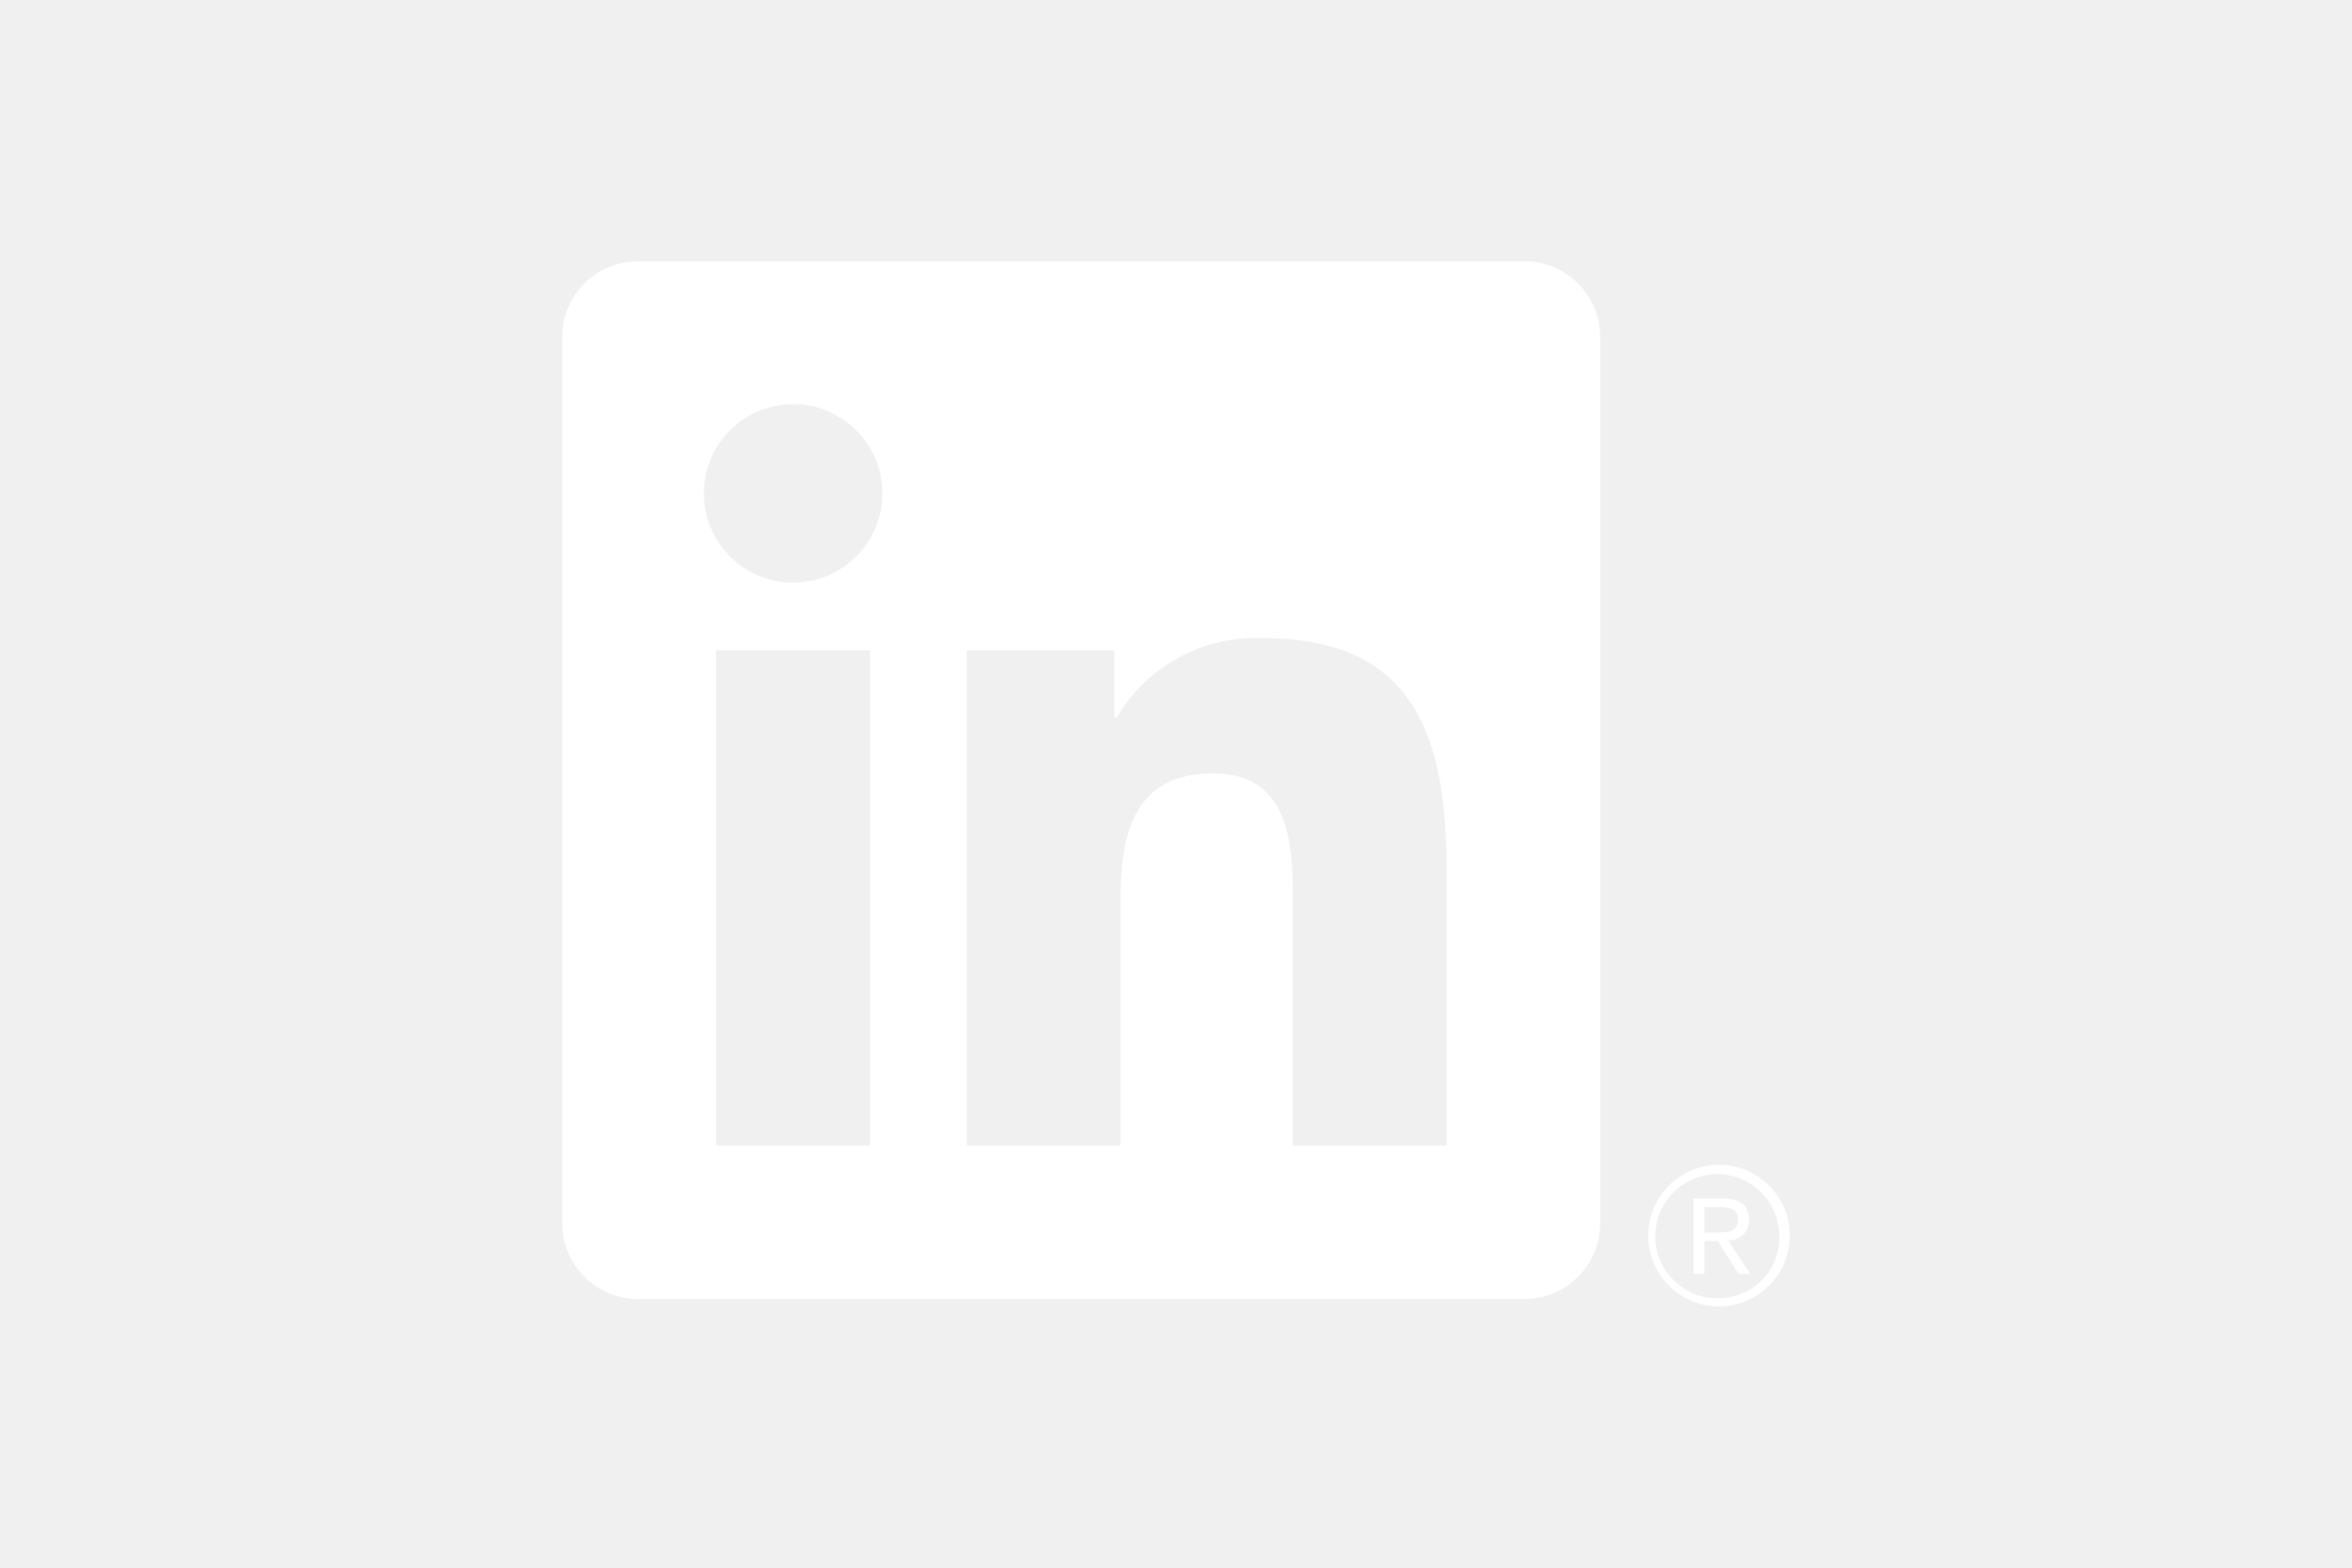
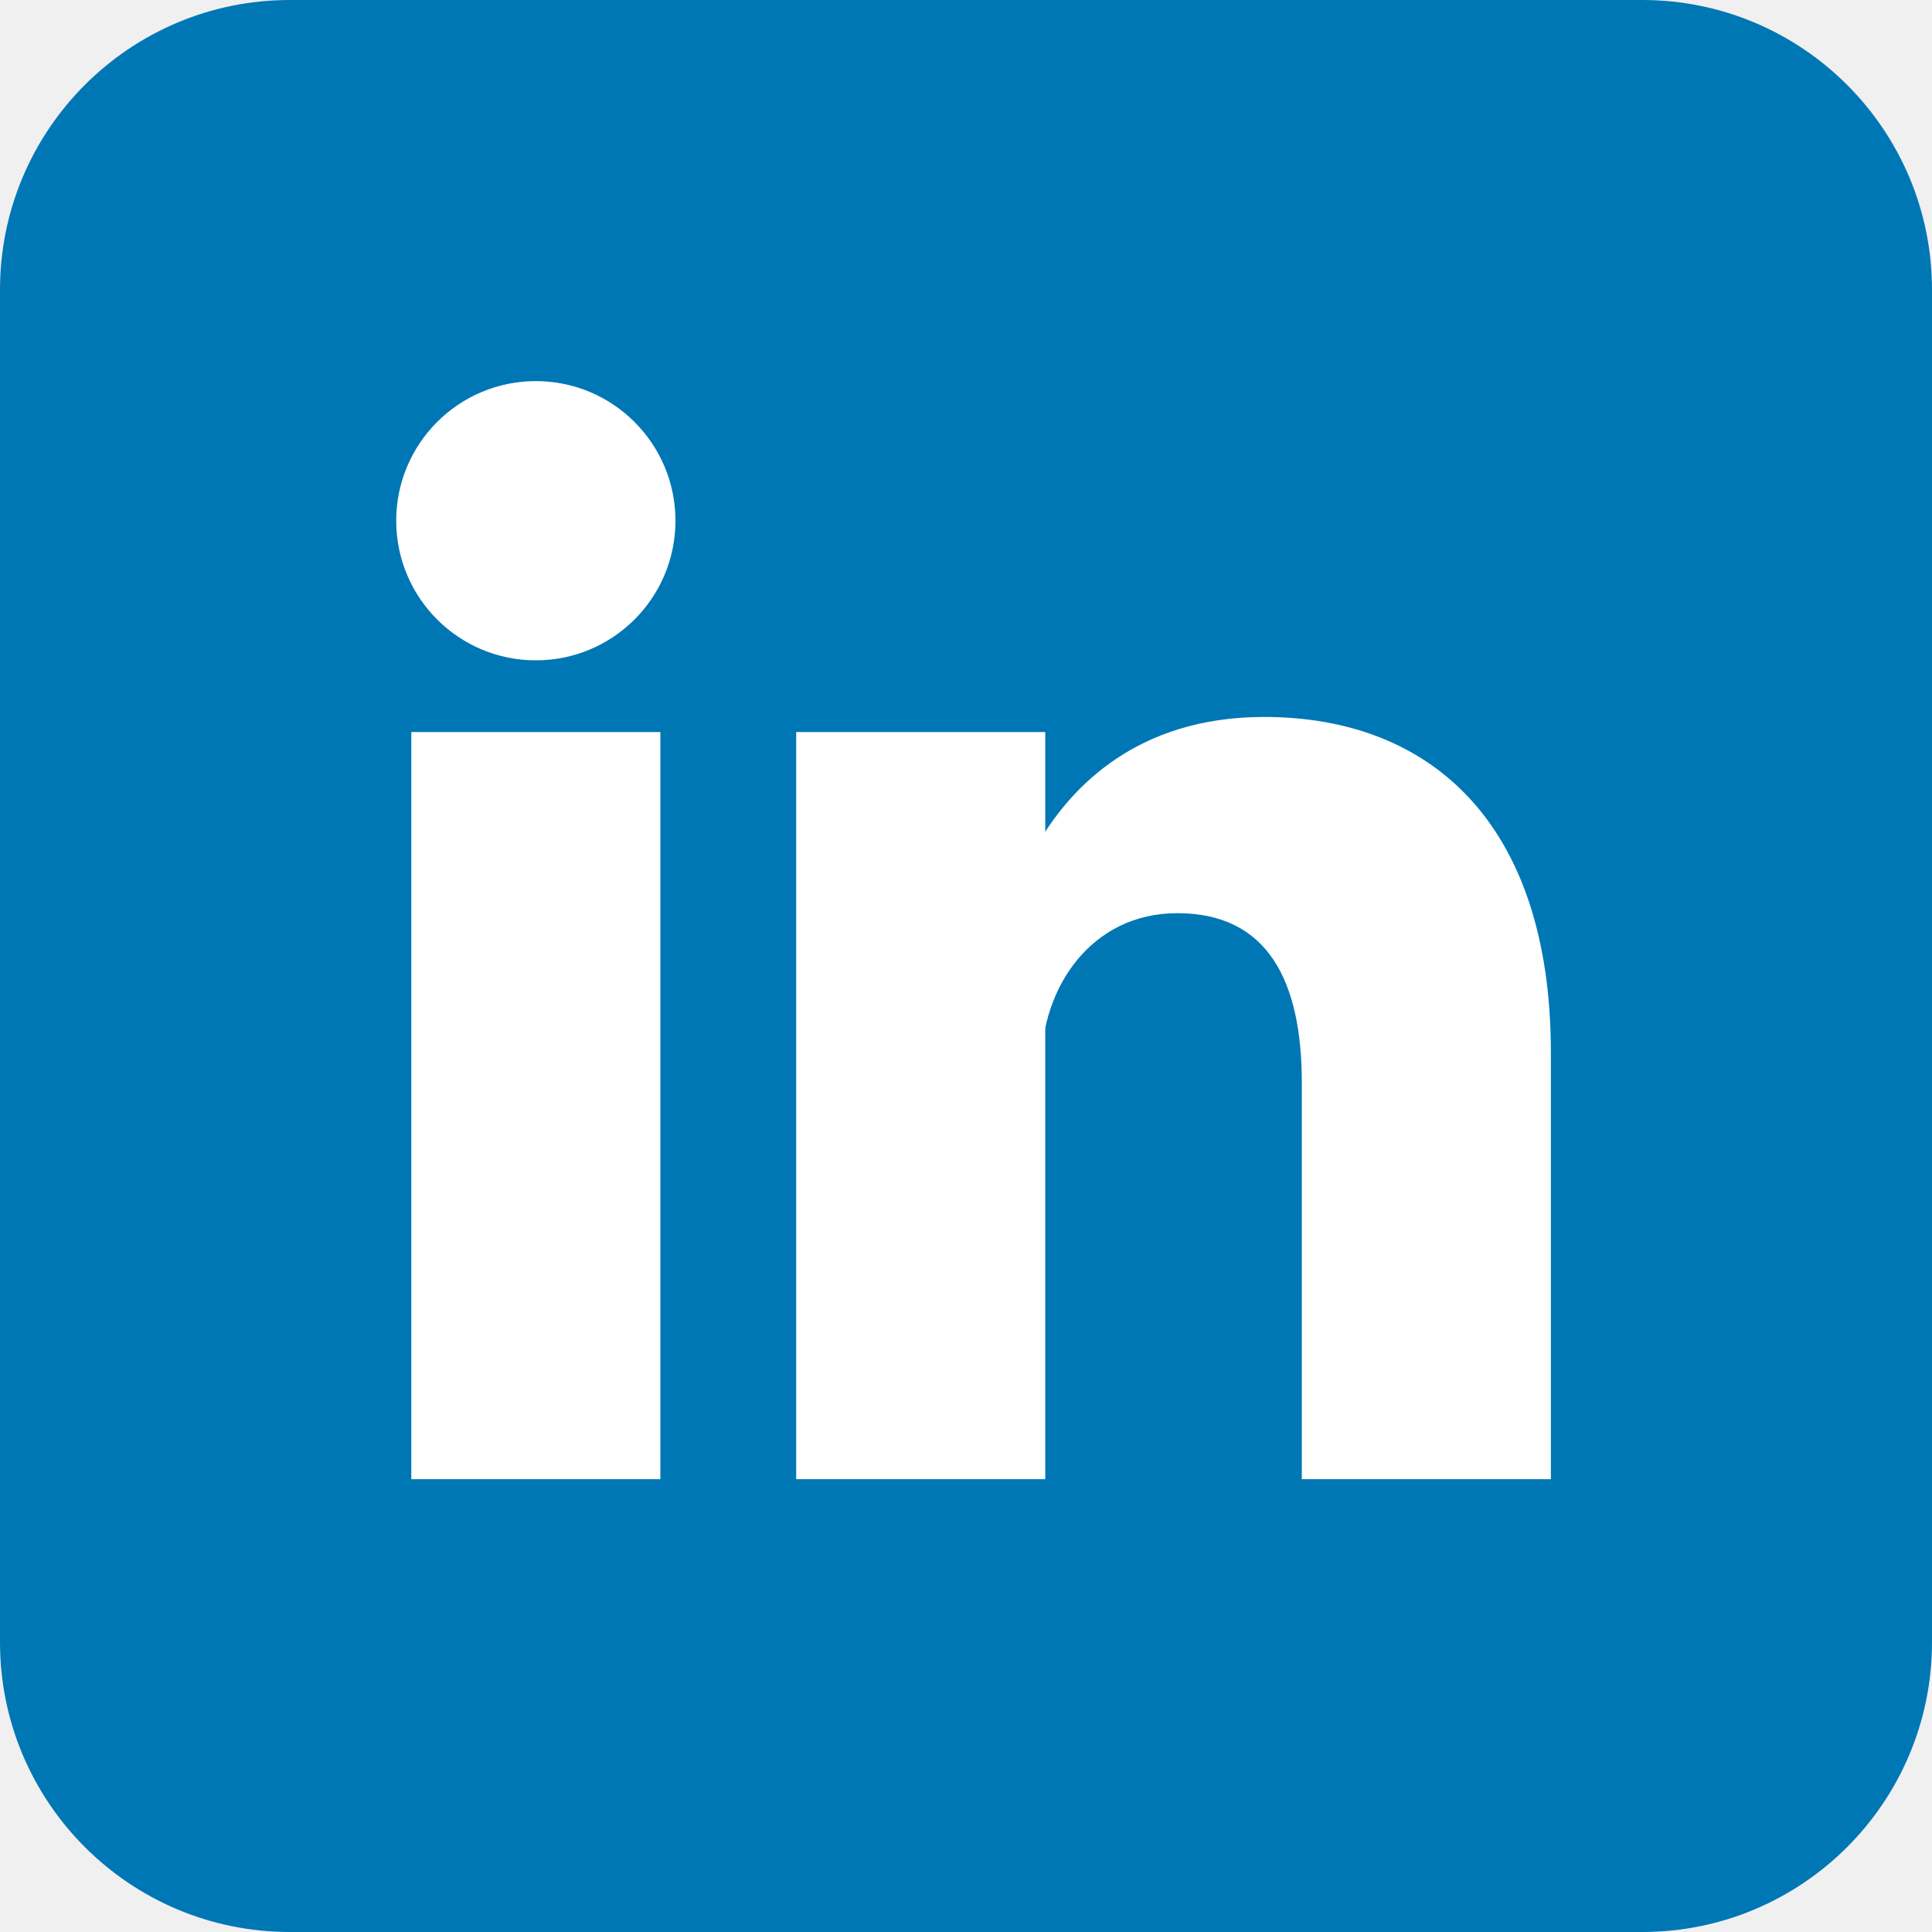
- <svg xmlns="http://www.w3.org/2000/svg" height="80" width="120" viewBox="-11.494 -16.312 99.612 97.871">
-   <path fill="#fff" d="M72.865 61.109a1.2 1.2 0 001.21-1.269c0-.9-.543-1.33-1.657-1.33h-1.8v4.712h.677v-2.054h.832l.019.025 1.291 2.029h.724l-1.389-2.1zm-.783-.472h-.785v-1.593h.995c.514 0 1.1.084 1.1.757 0 .774-.593.836-1.314.836m-16.873-5.433h-9.6v-15.034c0-3.585-.064-8.2-4.993-8.2-5 0-5.765 3.906-5.765 7.939v15.294h-9.6v-30.916h9.216v4.225h.129a10.1 10.1 0 019.093-4.994c9.73 0 11.524 6.4 11.524 14.726zm-40.79-35.143a5.571 5.571 0 115.57-5.572 5.571 5.571 0 01-5.57 5.572m4.8 35.143h-9.61v-30.917h9.61zm40.776-55.2H4.781A4.728 4.728 0 000 4.674v55.439a4.731 4.731 0 004.781 4.675h55.21a4.741 4.741 0 004.8-4.675V4.67a4.738 4.738 0 00-4.8-4.67" />
-   <path fill="#fff" d="M72.164 56.411a4.418 4.418 0 10.085 0h-.085m0 8.33a3.874 3.874 0 113.809-3.938v.065a3.791 3.791 0 01-3.708 3.871h-.1" />
+ <svg xmlns="http://www.w3.org/2000/svg" fill="#fff" viewBox="0 0 512 512">
+   <rect fill="#0077b5" height="512" rx="15%" width="512" />
+   <circle cx="142" cy="138" r="37" />
+   <path d="m244 194v198m-102-198v198" stroke="#fff" stroke-width="66" />
+   <path d="m276 282c0-20 13-40 36-40 24 0 33 18 33 45v105h66v-113c0-61-32-89-76-89-34 0-51 19-59 32" />
</svg>
